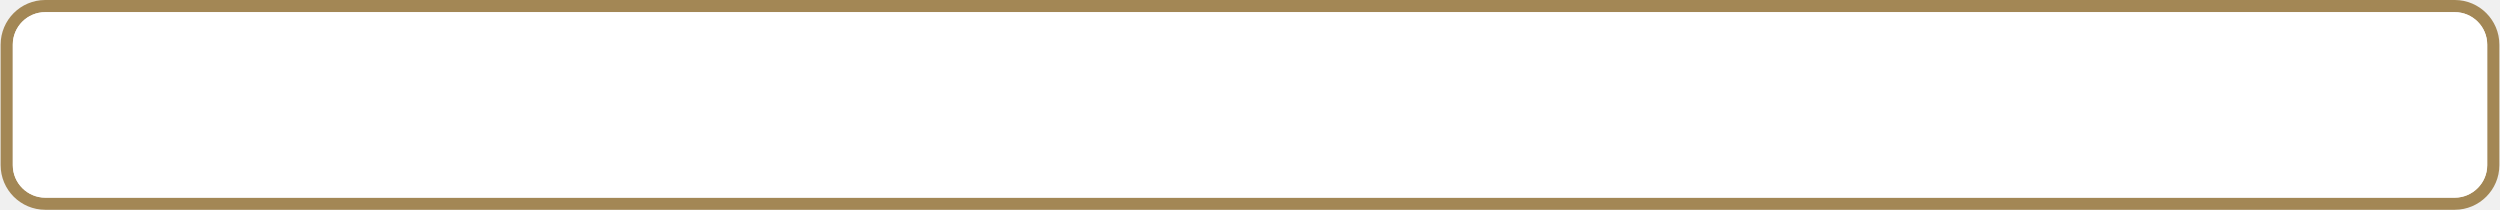
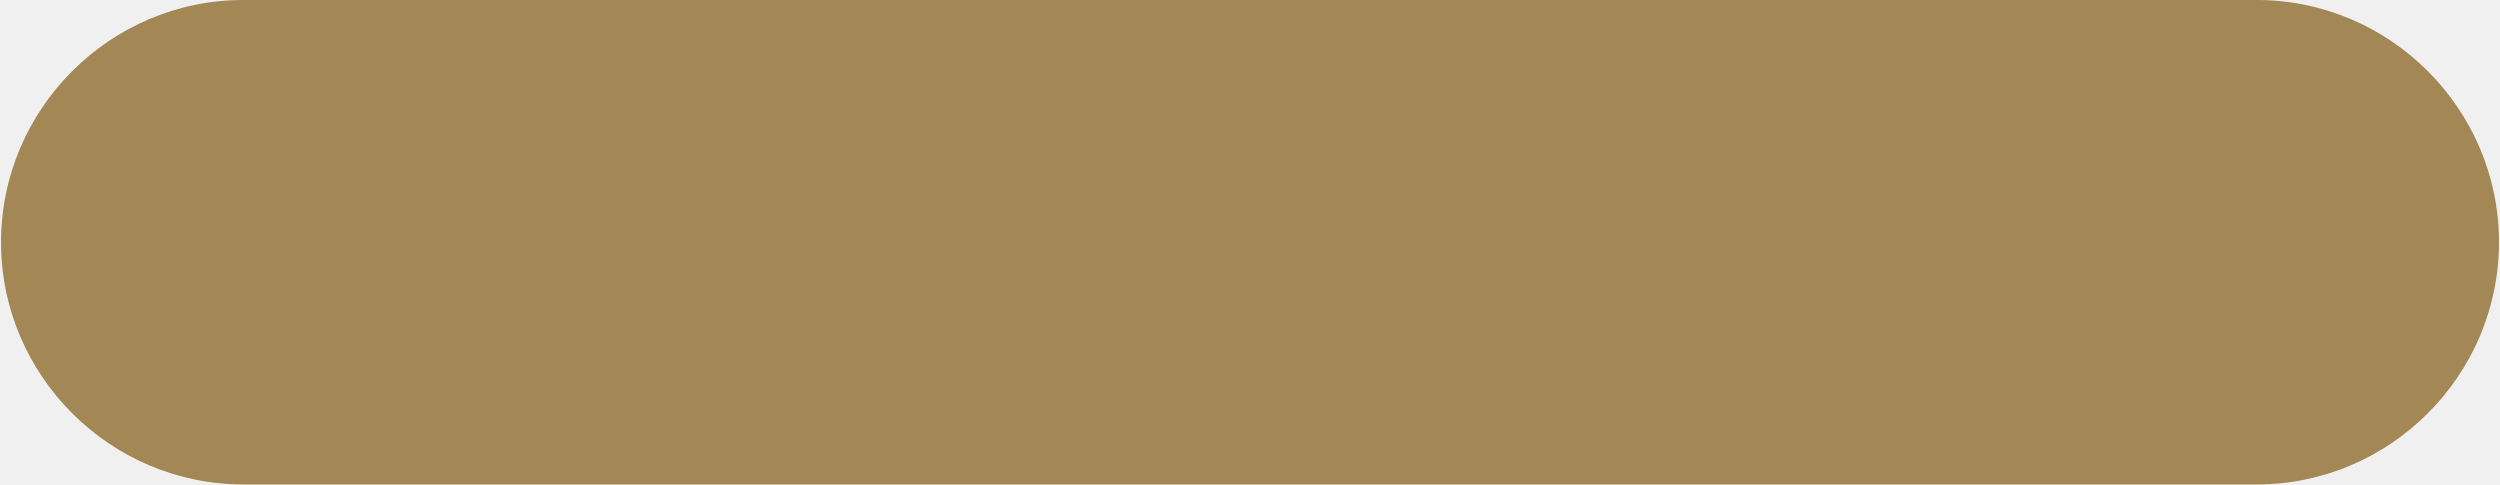
- <svg xmlns="http://www.w3.org/2000/svg" xml:space="preserve" width="6.805in" height="0.571in" version="1.1" style="shape-rendering:geometricPrecision; text-rendering:geometricPrecision; image-rendering:optimizeQuality; fill-rule:evenodd; clip-rule:evenodd" viewBox="0 0 68051 5713">
+ <svg xmlns="http://www.w3.org/2000/svg" xml:space="preserve" width="3.117in" height="0.604in" version="1.1" style="shape-rendering:geometricPrecision; text-rendering:geometricPrecision; image-rendering:optimizeQuality; fill-rule:evenodd; clip-rule:evenodd" viewBox="0 0 31165 6044">
  <defs>
    <style type="text/css">
   
-     .fil1 {fill:white}
-     .fil0 {fill:#A38755;fill-rule:nonzero}
+     .fil0 {fill:#A38755}
   
  </style>
  </defs>
  <g id="Layer_x0020_1">
-     <g id="_2557083684640">
-       <path class="fil0" d="M66837 5713l-65623 0c-334,0 -638,-136 -858,-356 -219,-220 -356,-523 -356,-857l0 -3286c0,-334 137,-638 356,-858 220,-220 524,-356 858,-356l65623 0c334,0 637,136 857,356 220,220 357,524 357,858l0 3286c0,334 -137,637 -357,857 -220,220 -523,356 -857,356zm-65623 -330l65623 0c243,0 463,-100 623,-260 161,-160 260,-381 260,-623l0 -3286c0,-243 -99,-464 -259,-624 -161,-160 -381,-259 -624,-259l-65623 0c-243,0 -464,99 -624,259 -160,160 -259,381 -259,624l0 3286c0,242 99,463 259,623 160,160 381,260 624,260z" />
-       <path class="fil1" d="M67720 4500l0 -3286c0,-243 -99,-464 -259,-624 -161,-160 -381,-259 -624,-259l-65623 0c-243,0 -464,99 -624,259 -160,160 -259,381 -259,624l0 3286c0,242 99,463 259,623 160,160 381,260 624,260l65623 0c243,0 463,-100 623,-260 161,-160 260,-381 260,-623z" />
-     </g>
+     <path class="fil0" d="M3022 0l25121 0c1662,0 3022,1360 3022,3022l0 0c0,1662 -1360,3022 -3022,3022l-25121 0c-1662,0 -3022,-1360 -3022,-3022l0 0c0,-1662 1360,-3022 3022,-3022z" />
  </g>
</svg>
